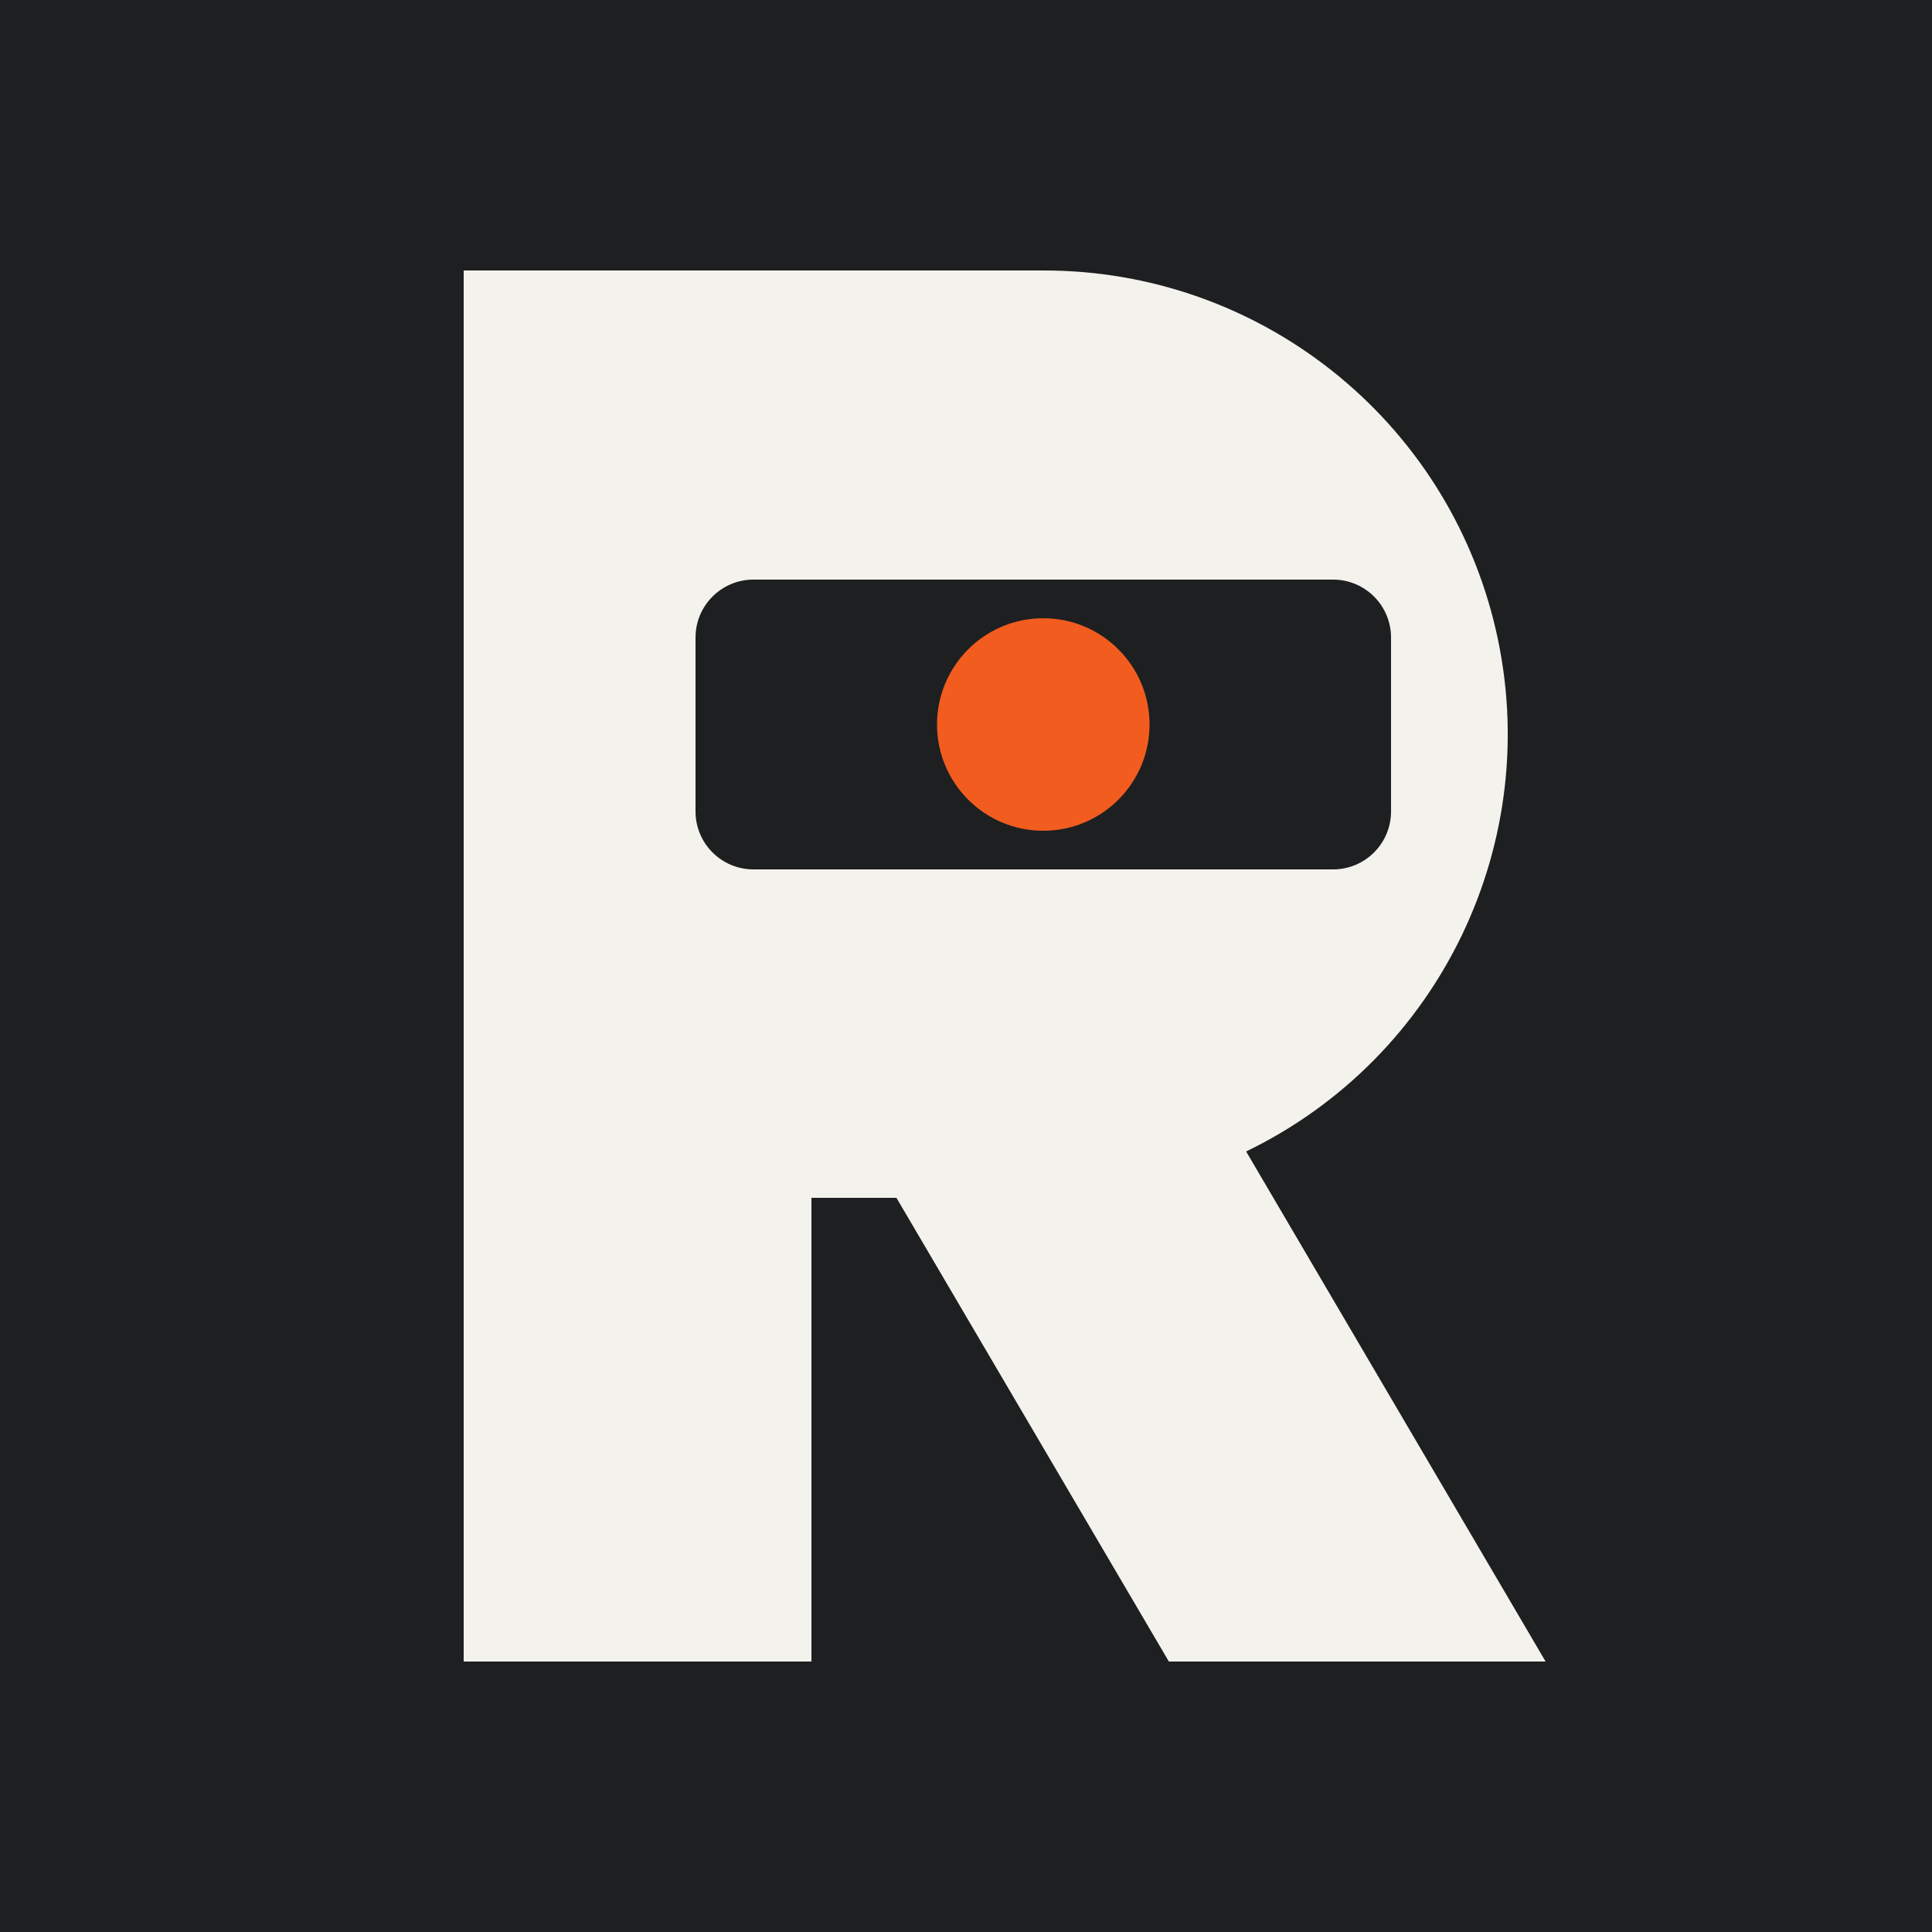
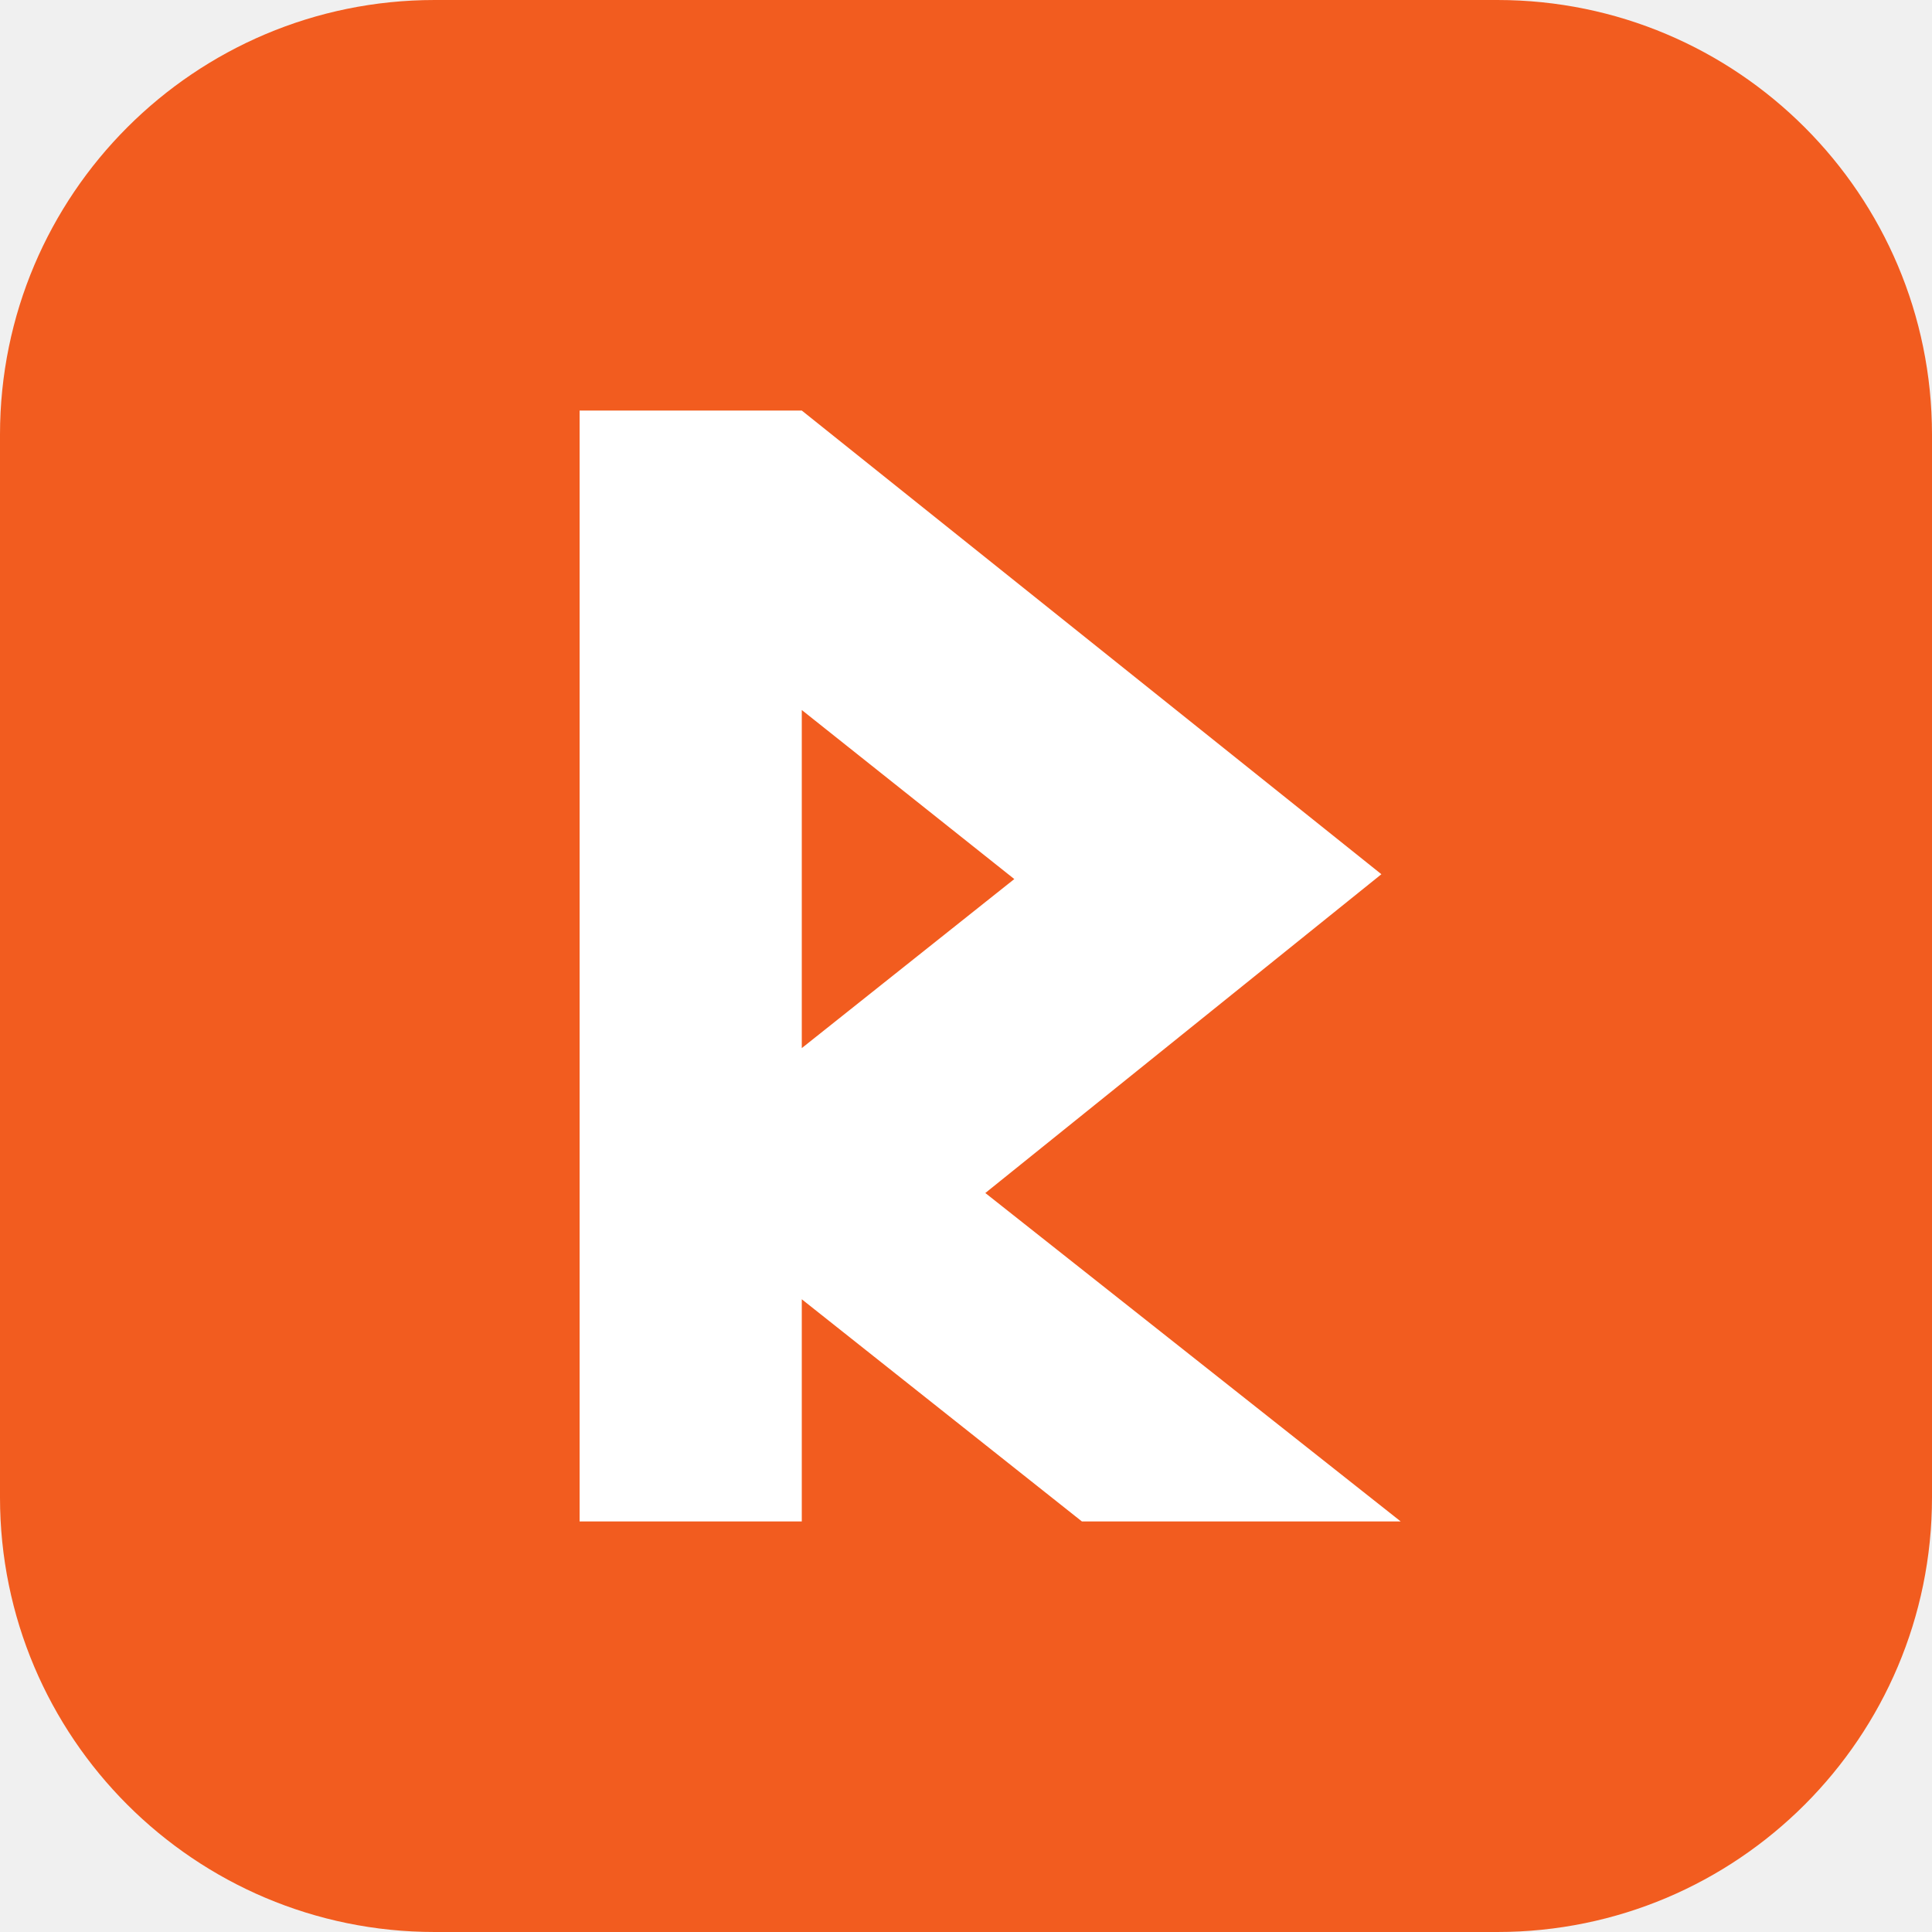
- <svg xmlns="http://www.w3.org/2000/svg" viewBox="0 0 100 100" width="100" height="100" role="img" aria-label="Ragnar">
-   <rect width="100" height="100" fill="#1E1F21" />
-   <path fill="#F4F2EC" d="M24 14 H54 A24 24 0 0 1 64.5 59.6 L80 86 H60.5 L46.4 62 H42 V86 H24 Z" />
-   <rect x="36" y="30" width="36" height="15" rx="3" fill="#1E1F21" />
-   <circle cx="54" cy="37.5" r="5.5" fill="#F25C1F" />
+ <svg xmlns="http://www.w3.org/2000/svg" viewBox="0 0 40 40" width="100" height="100" role="img" aria-label="Ragnar">
+   <rect width="40" height="40" rx="9" fill="#F25C1F" />
+   <path fill="#FFFFFF" d="M12 8.5h4.6l12 9.6-8.2 6.6 8.6 6.8h-6.6l-5.8-4.6v4.6H12Zm4.6 6.2v7l4.4-3.5Z" />
</svg>
